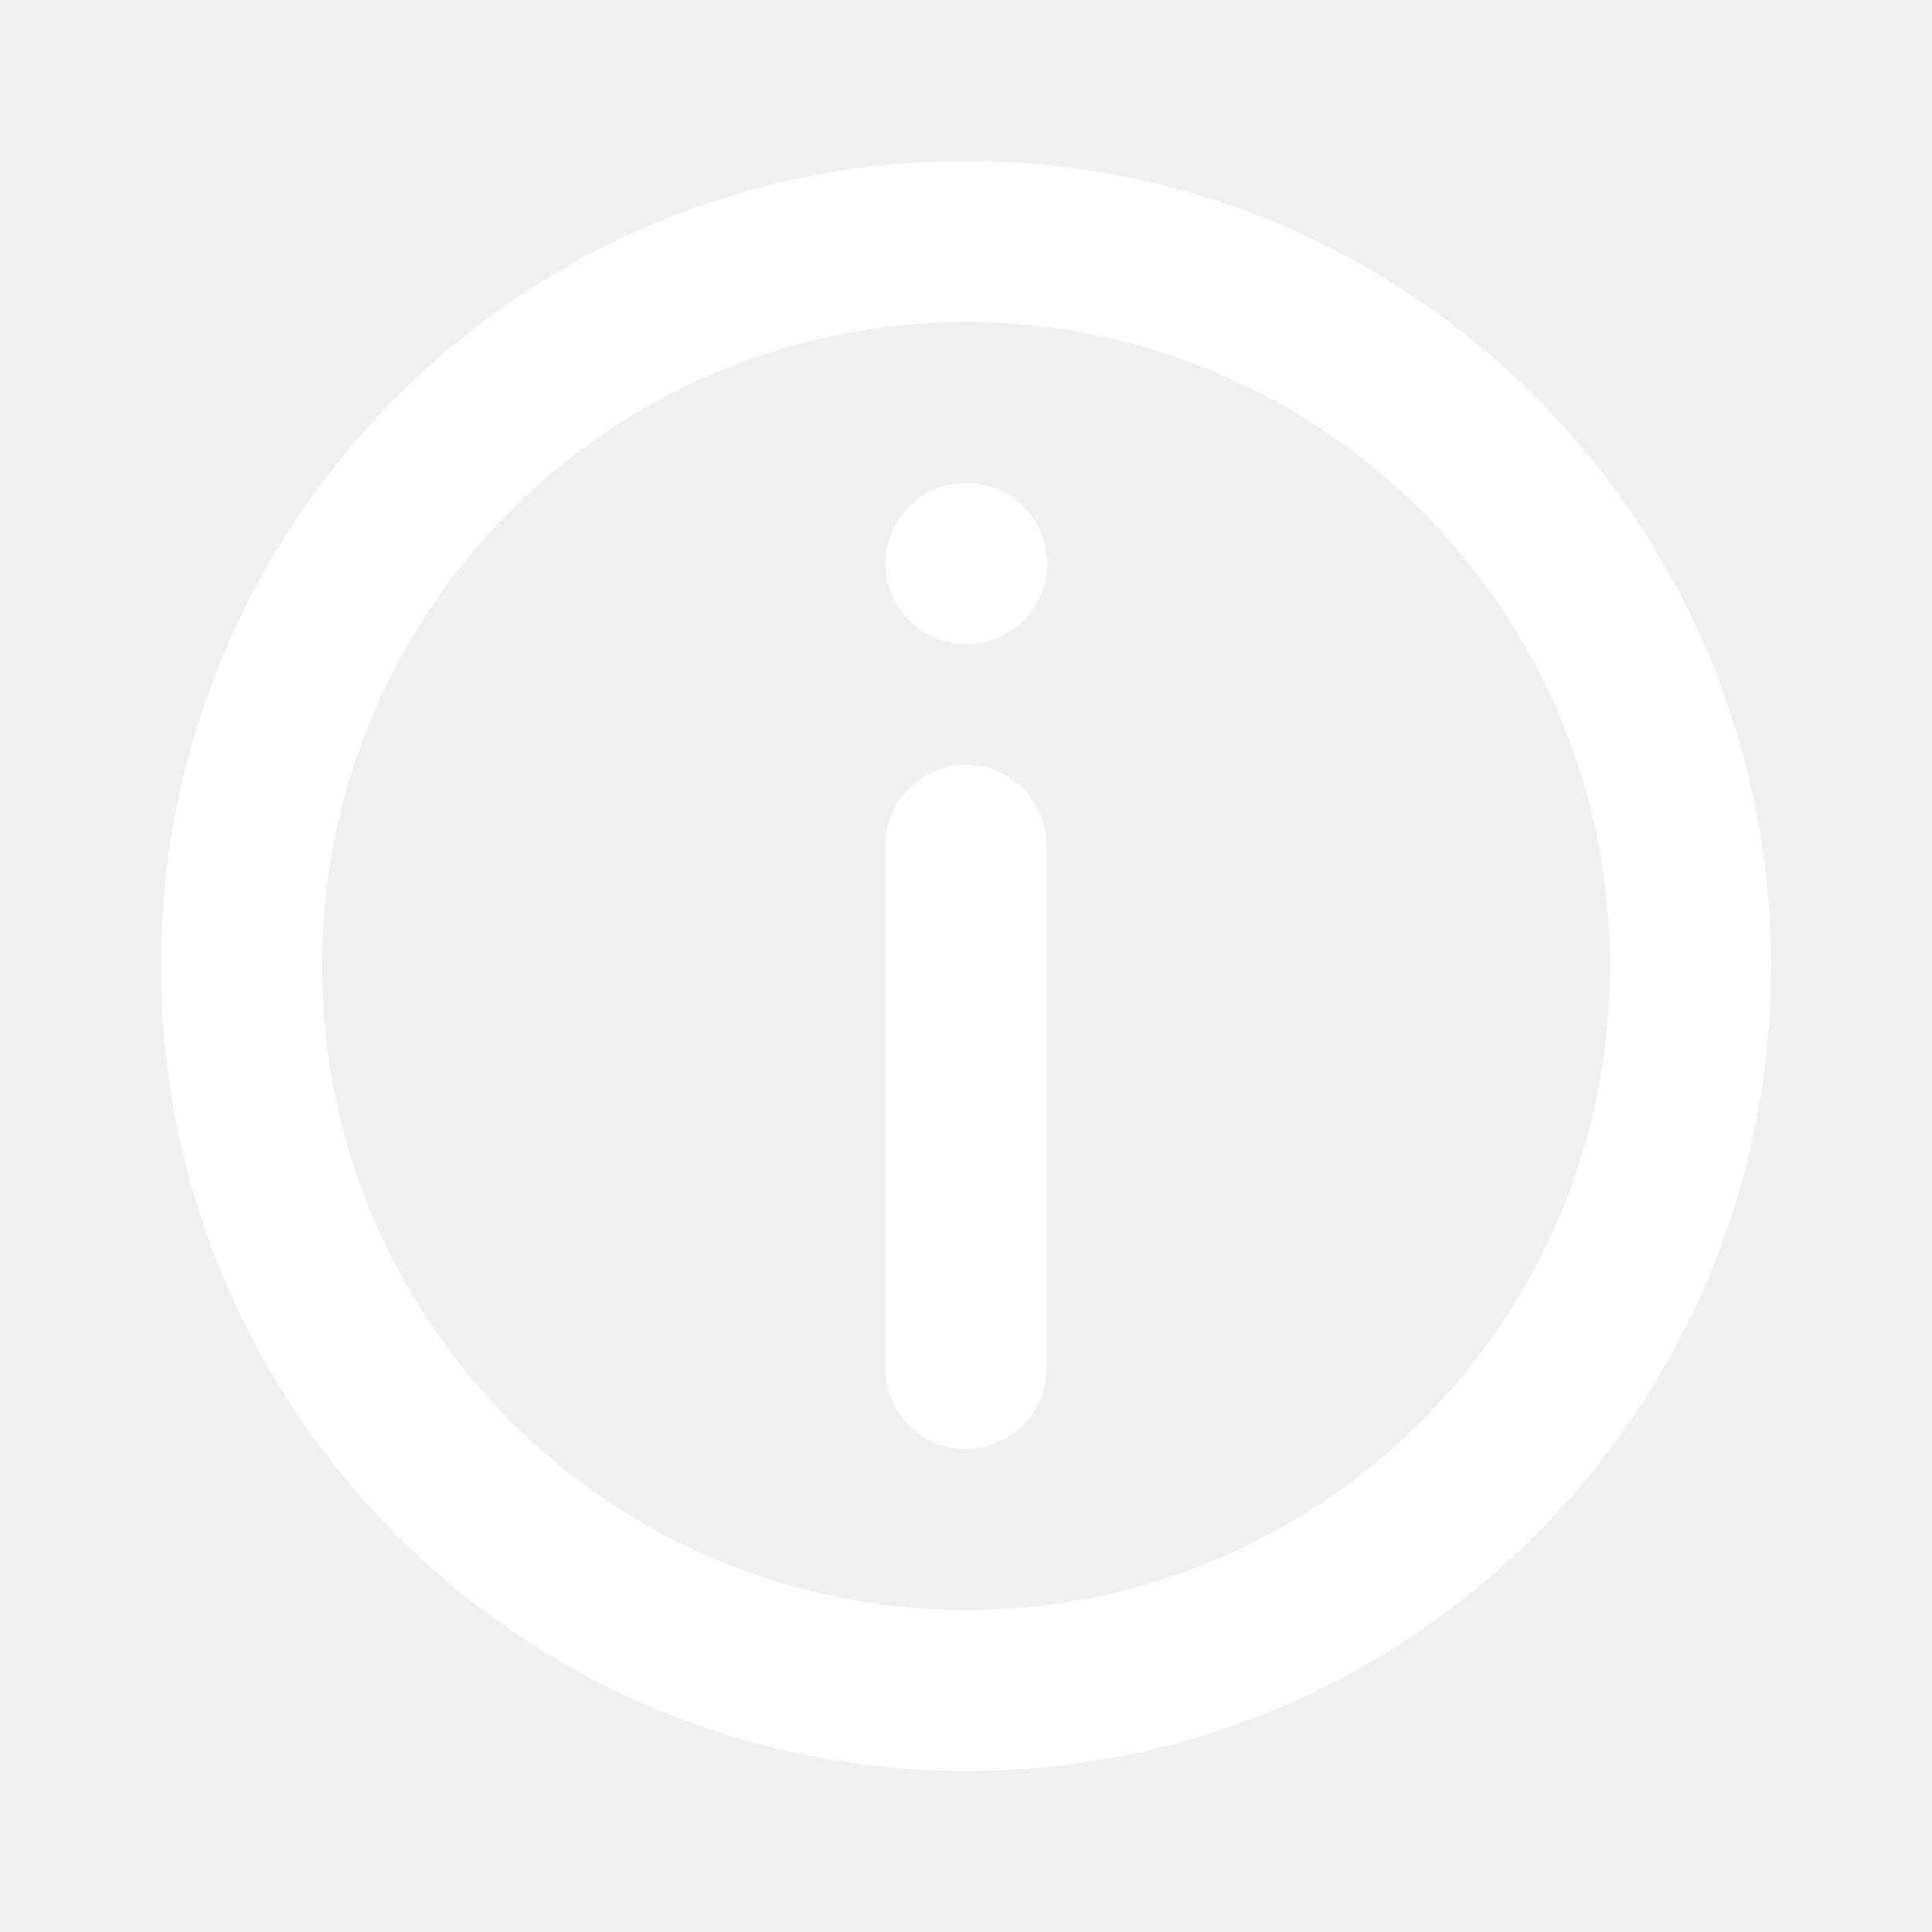
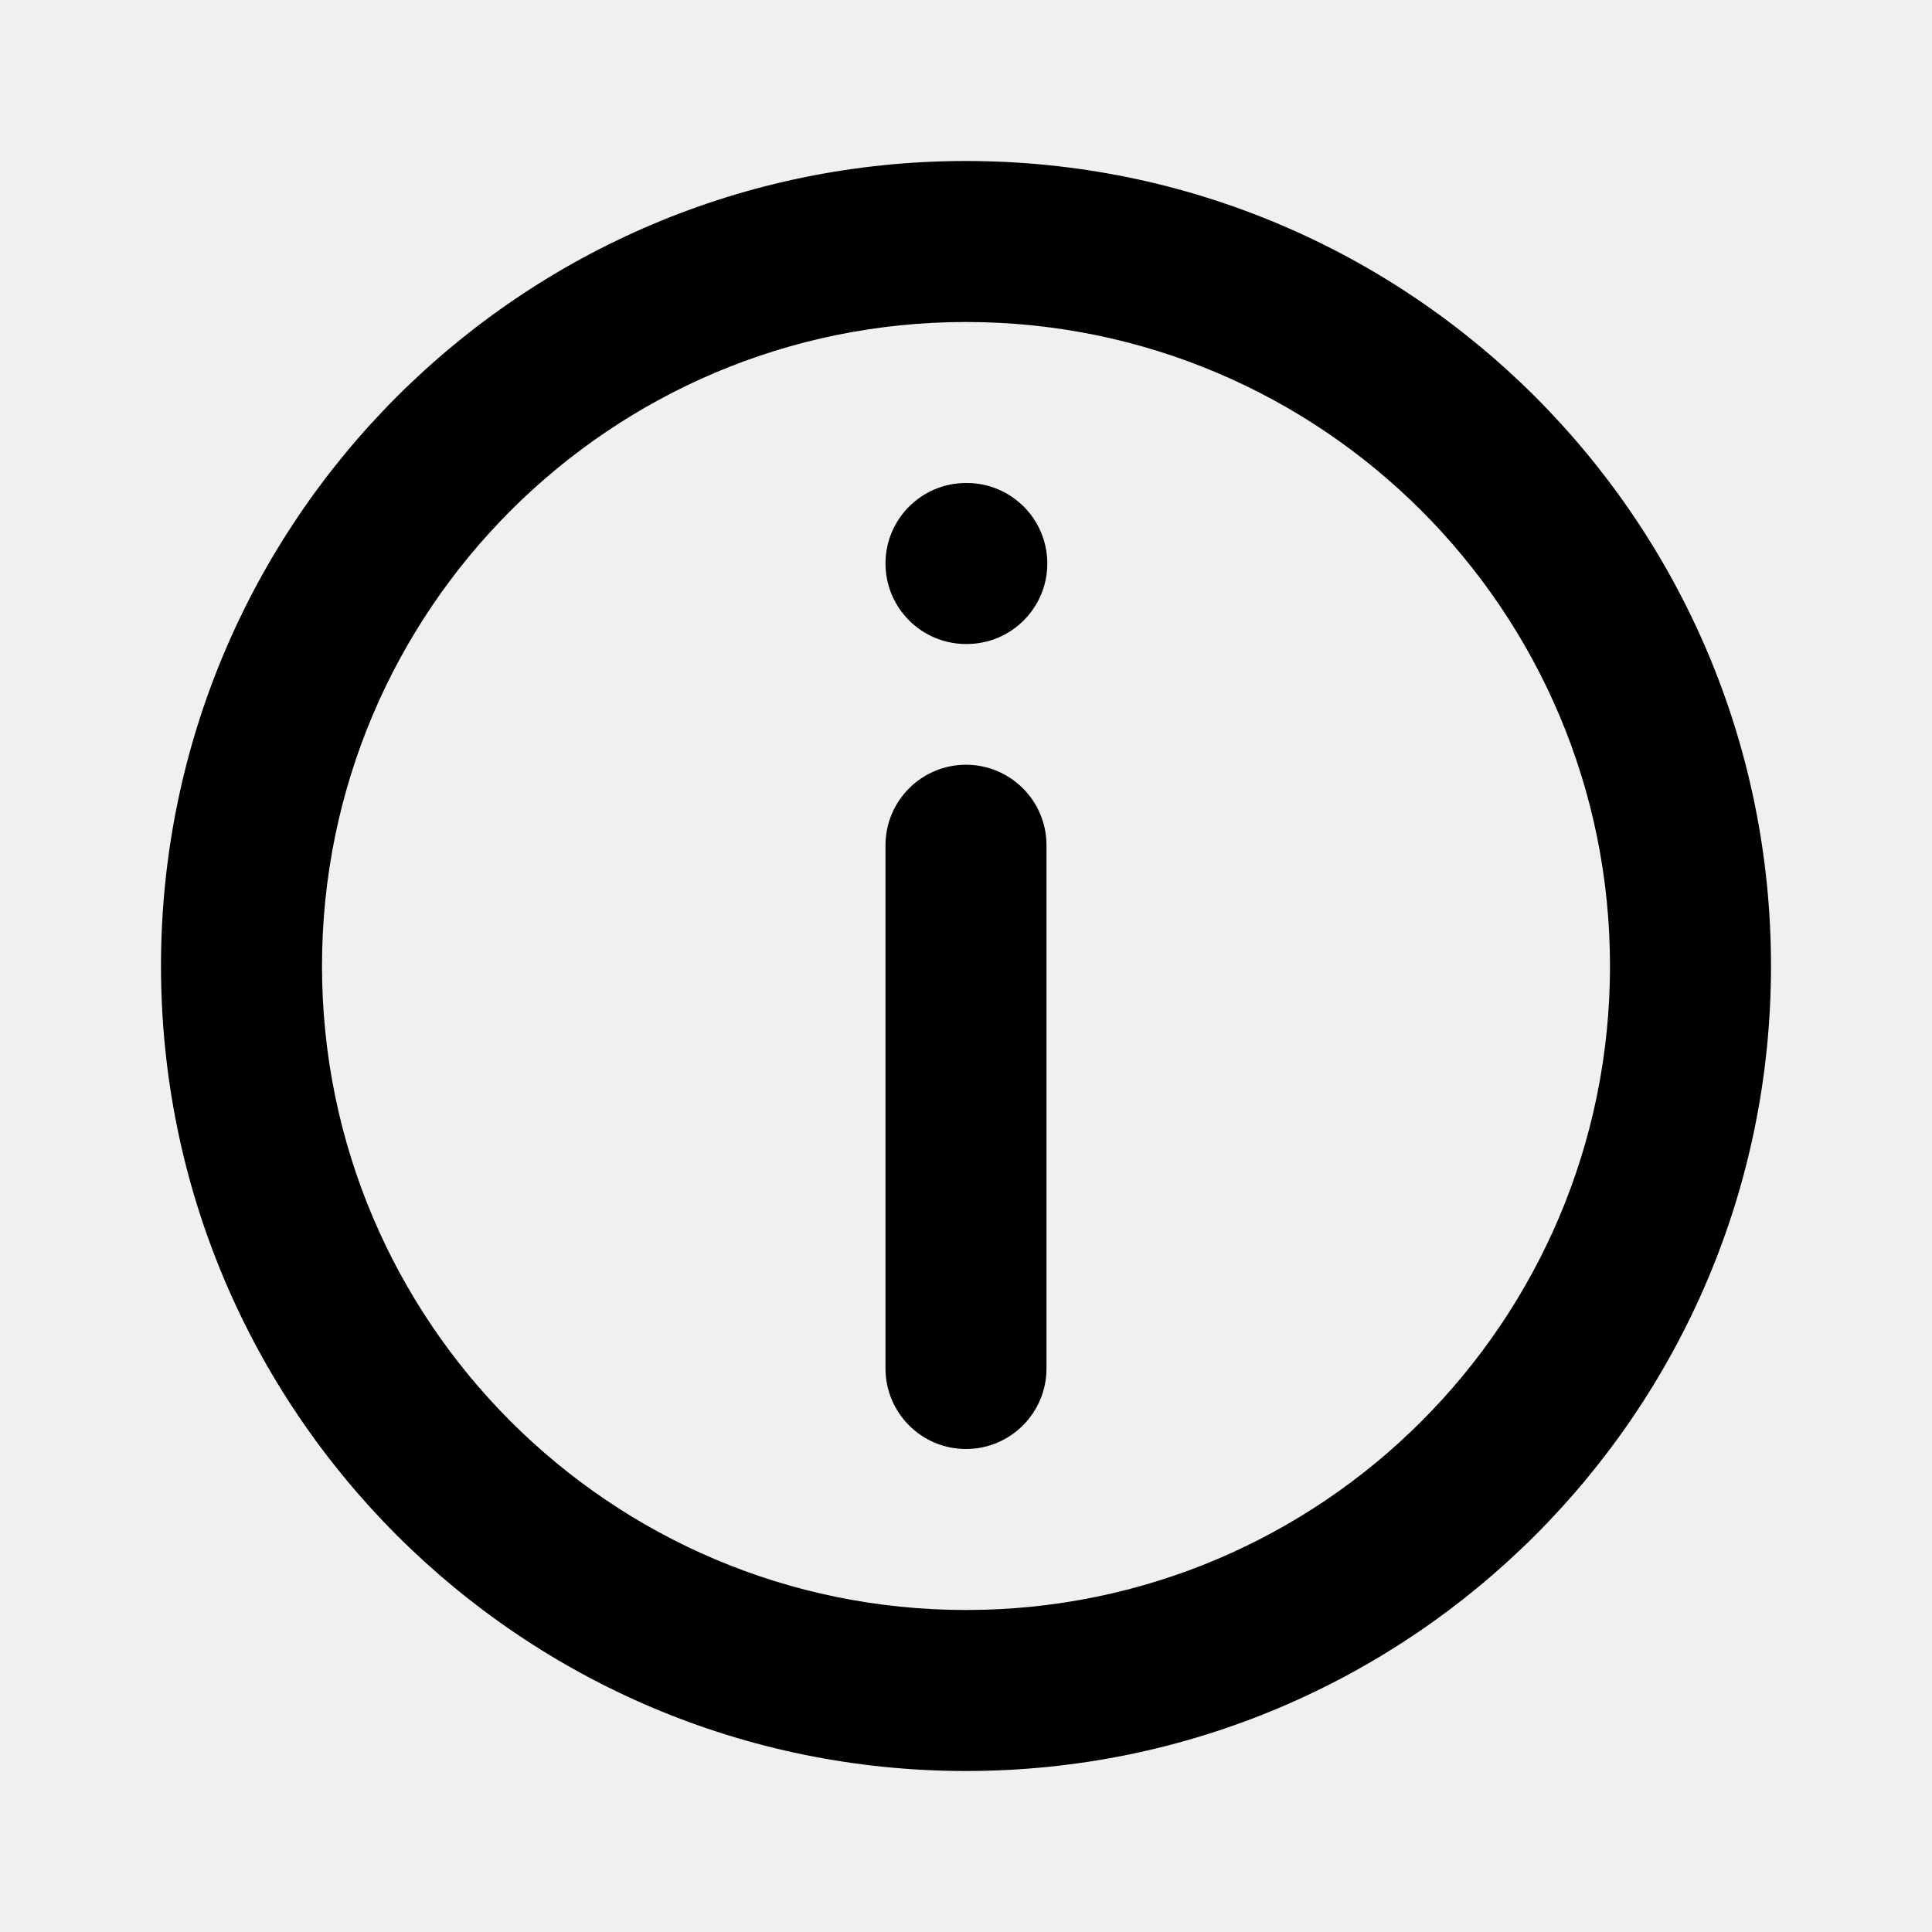
<svg xmlns="http://www.w3.org/2000/svg" width="24" height="24" viewBox="0 0 24 24" fill="none">
-   <path fill-rule="evenodd" clip-rule="evenodd" d="M12 4C7.582 4 4 7.582 4 12C4 16.418 7.582 20 12 20C16.418 20 20 16.418 20 12C20 7.582 16.418 4 12 4ZM2 12C2 6.477 6.477 2 12 2C17.523 2 22 6.477 22 12C22 17.523 17.523 22 12 22C6.477 22 2 17.523 2 12ZM11 7C11 6.448 11.448 6 12 6H12.01C12.562 6 13.01 6.448 13.01 7C13.01 7.552 12.562 8 12.01 8H12C11.448 8 11 7.552 11 7ZM12 9.5C12.552 9.5 13 9.948 13 10.5V17C13 17.552 12.552 18 12 18C11.448 18 11 17.552 11 17V10.5C11 9.948 11.448 9.5 12 9.5Z" fill="white" />
+   <path fill-rule="evenodd" clip-rule="evenodd" d="M12 4C7.582 4 4 7.582 4 12C4 16.418 7.582 20 12 20C16.418 20 20 16.418 20 12C20 7.582 16.418 4 12 4ZM2 12C2 6.477 6.477 2 12 2C17.523 2 22 6.477 22 12C22 17.523 17.523 22 12 22C6.477 22 2 17.523 2 12ZM11 7C11 6.448 11.448 6 12 6H12.01C12.562 6 13.01 6.448 13.01 7C13.01 7.552 12.562 8 12.01 8H12C11.448 8 11 7.552 11 7ZM12 9.5C12.552 9.5 13 9.948 13 10.5V17C13 17.552 12.552 18 12 18C11.448 18 11 17.552 11 17V10.5C11 9.948 11.448 9.5 12 9.5Z" fill="currentColor" />
</svg>
